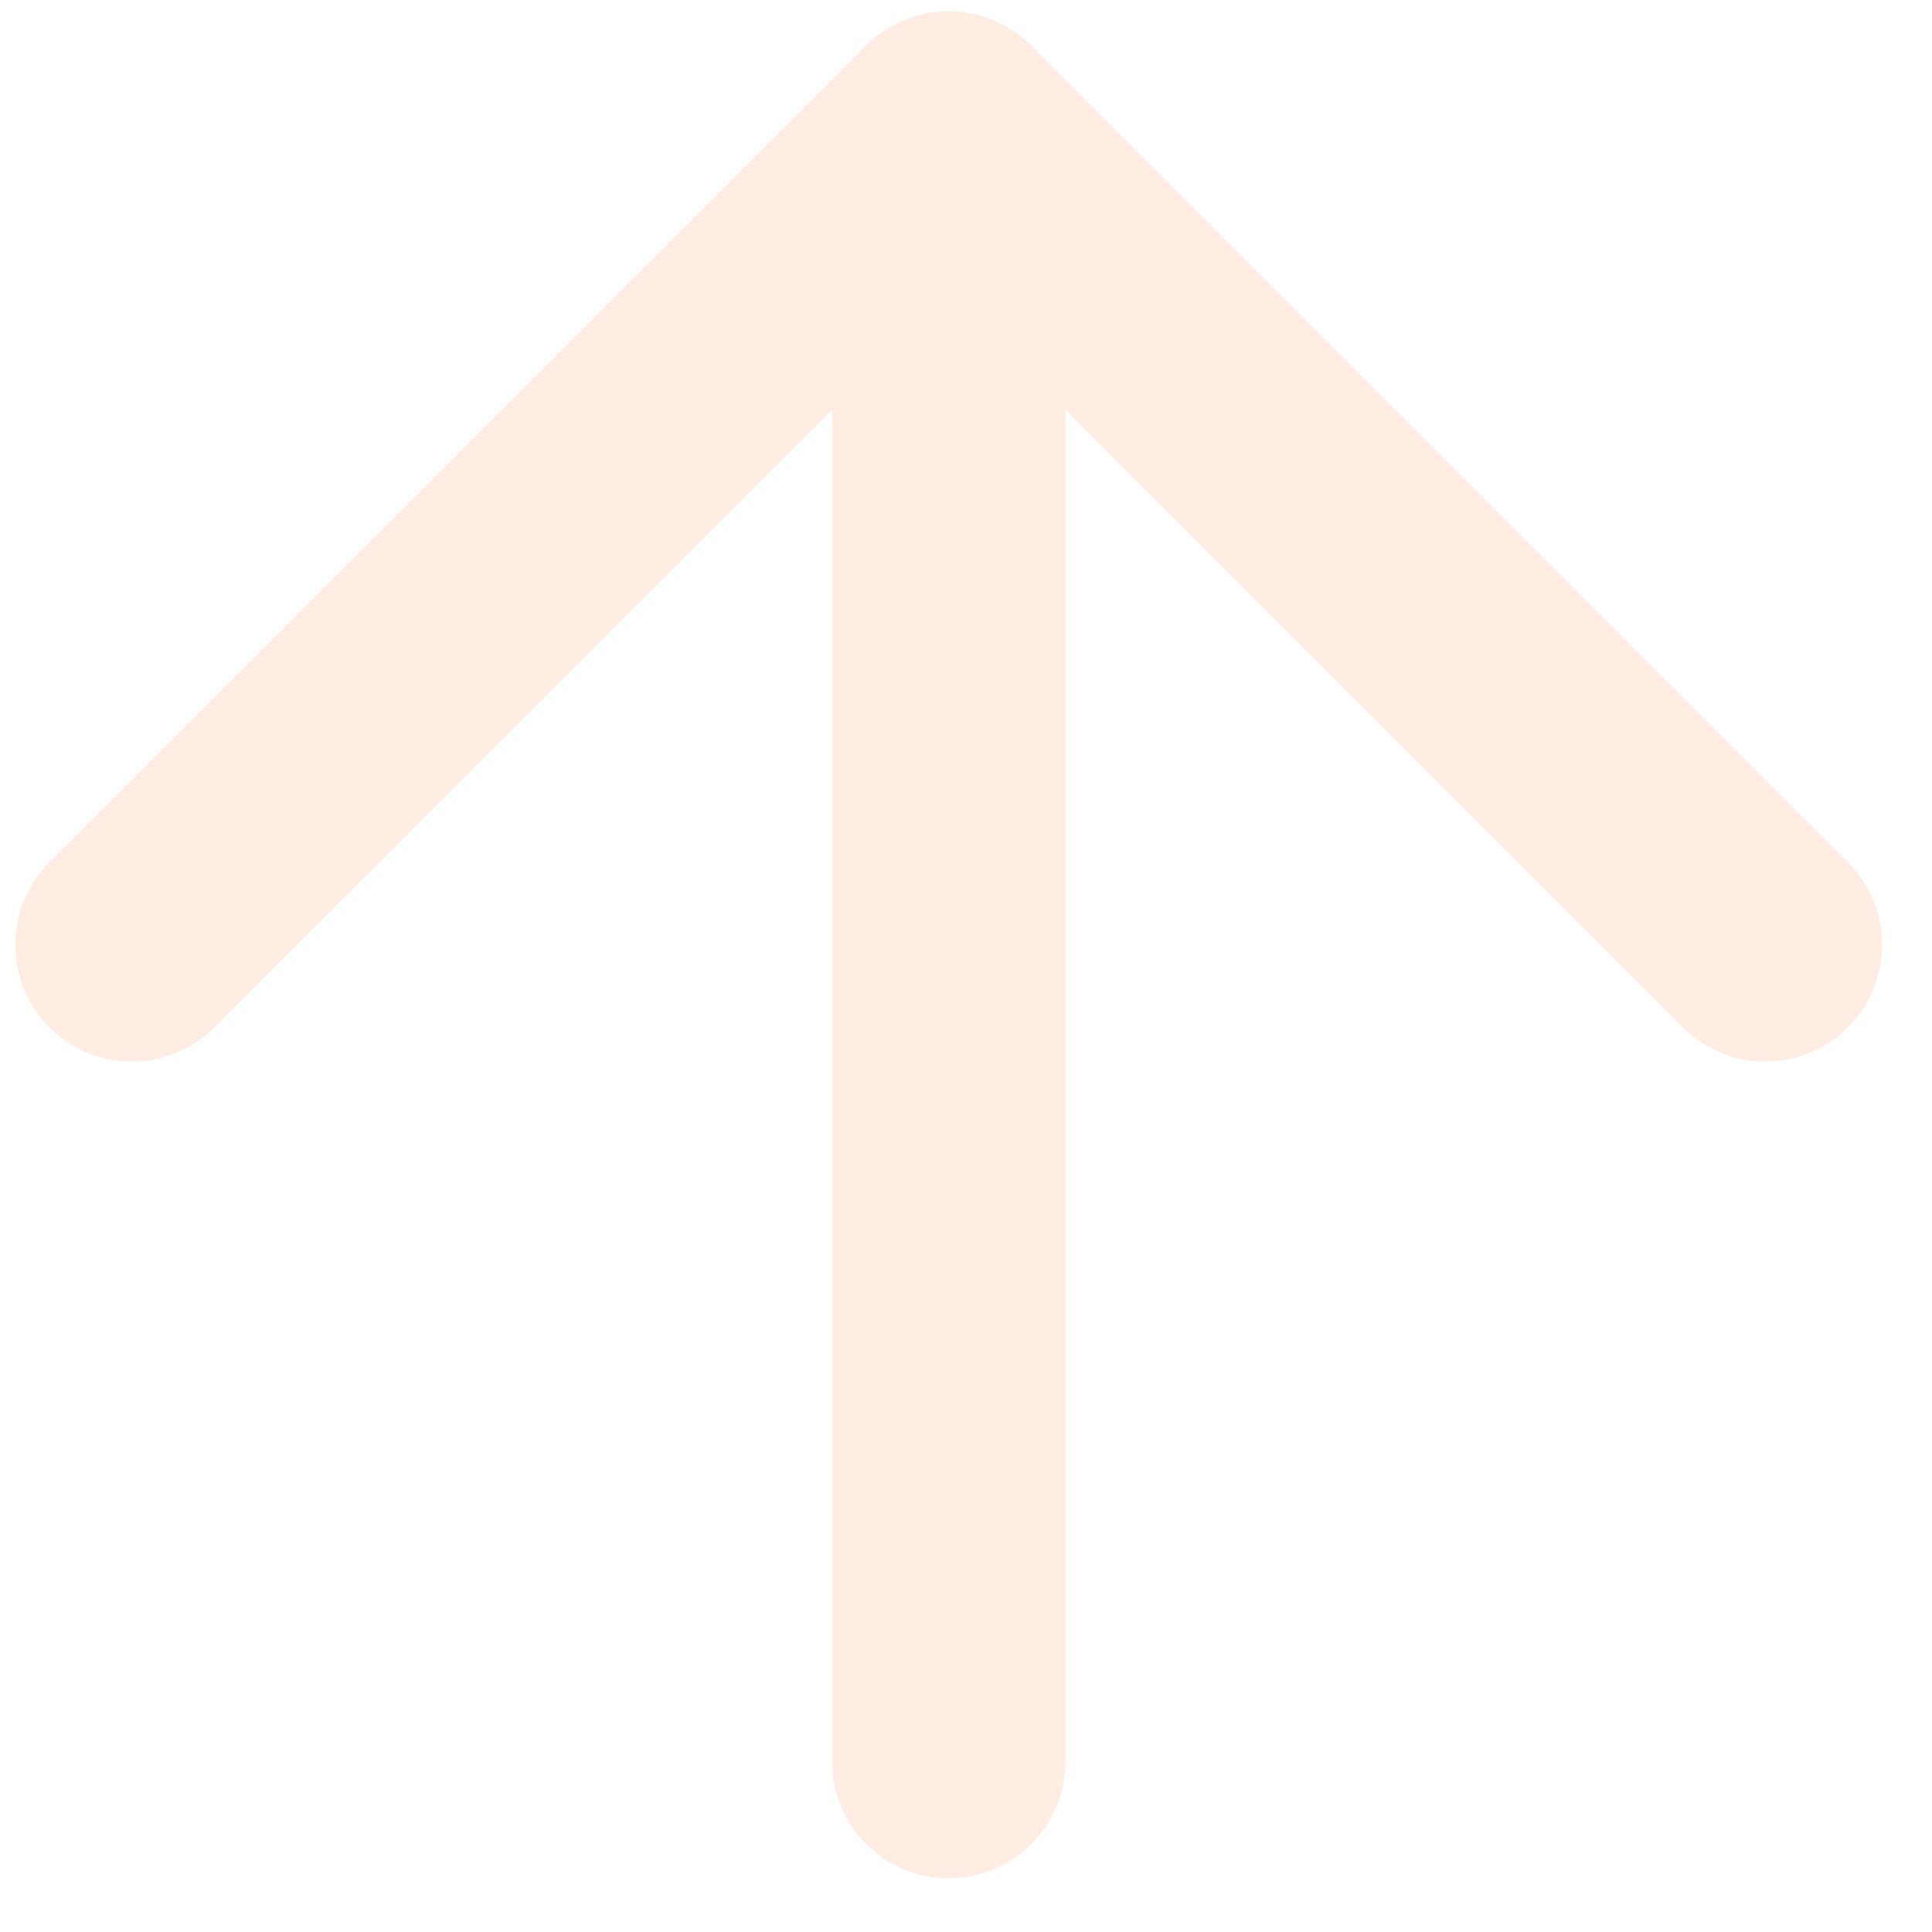
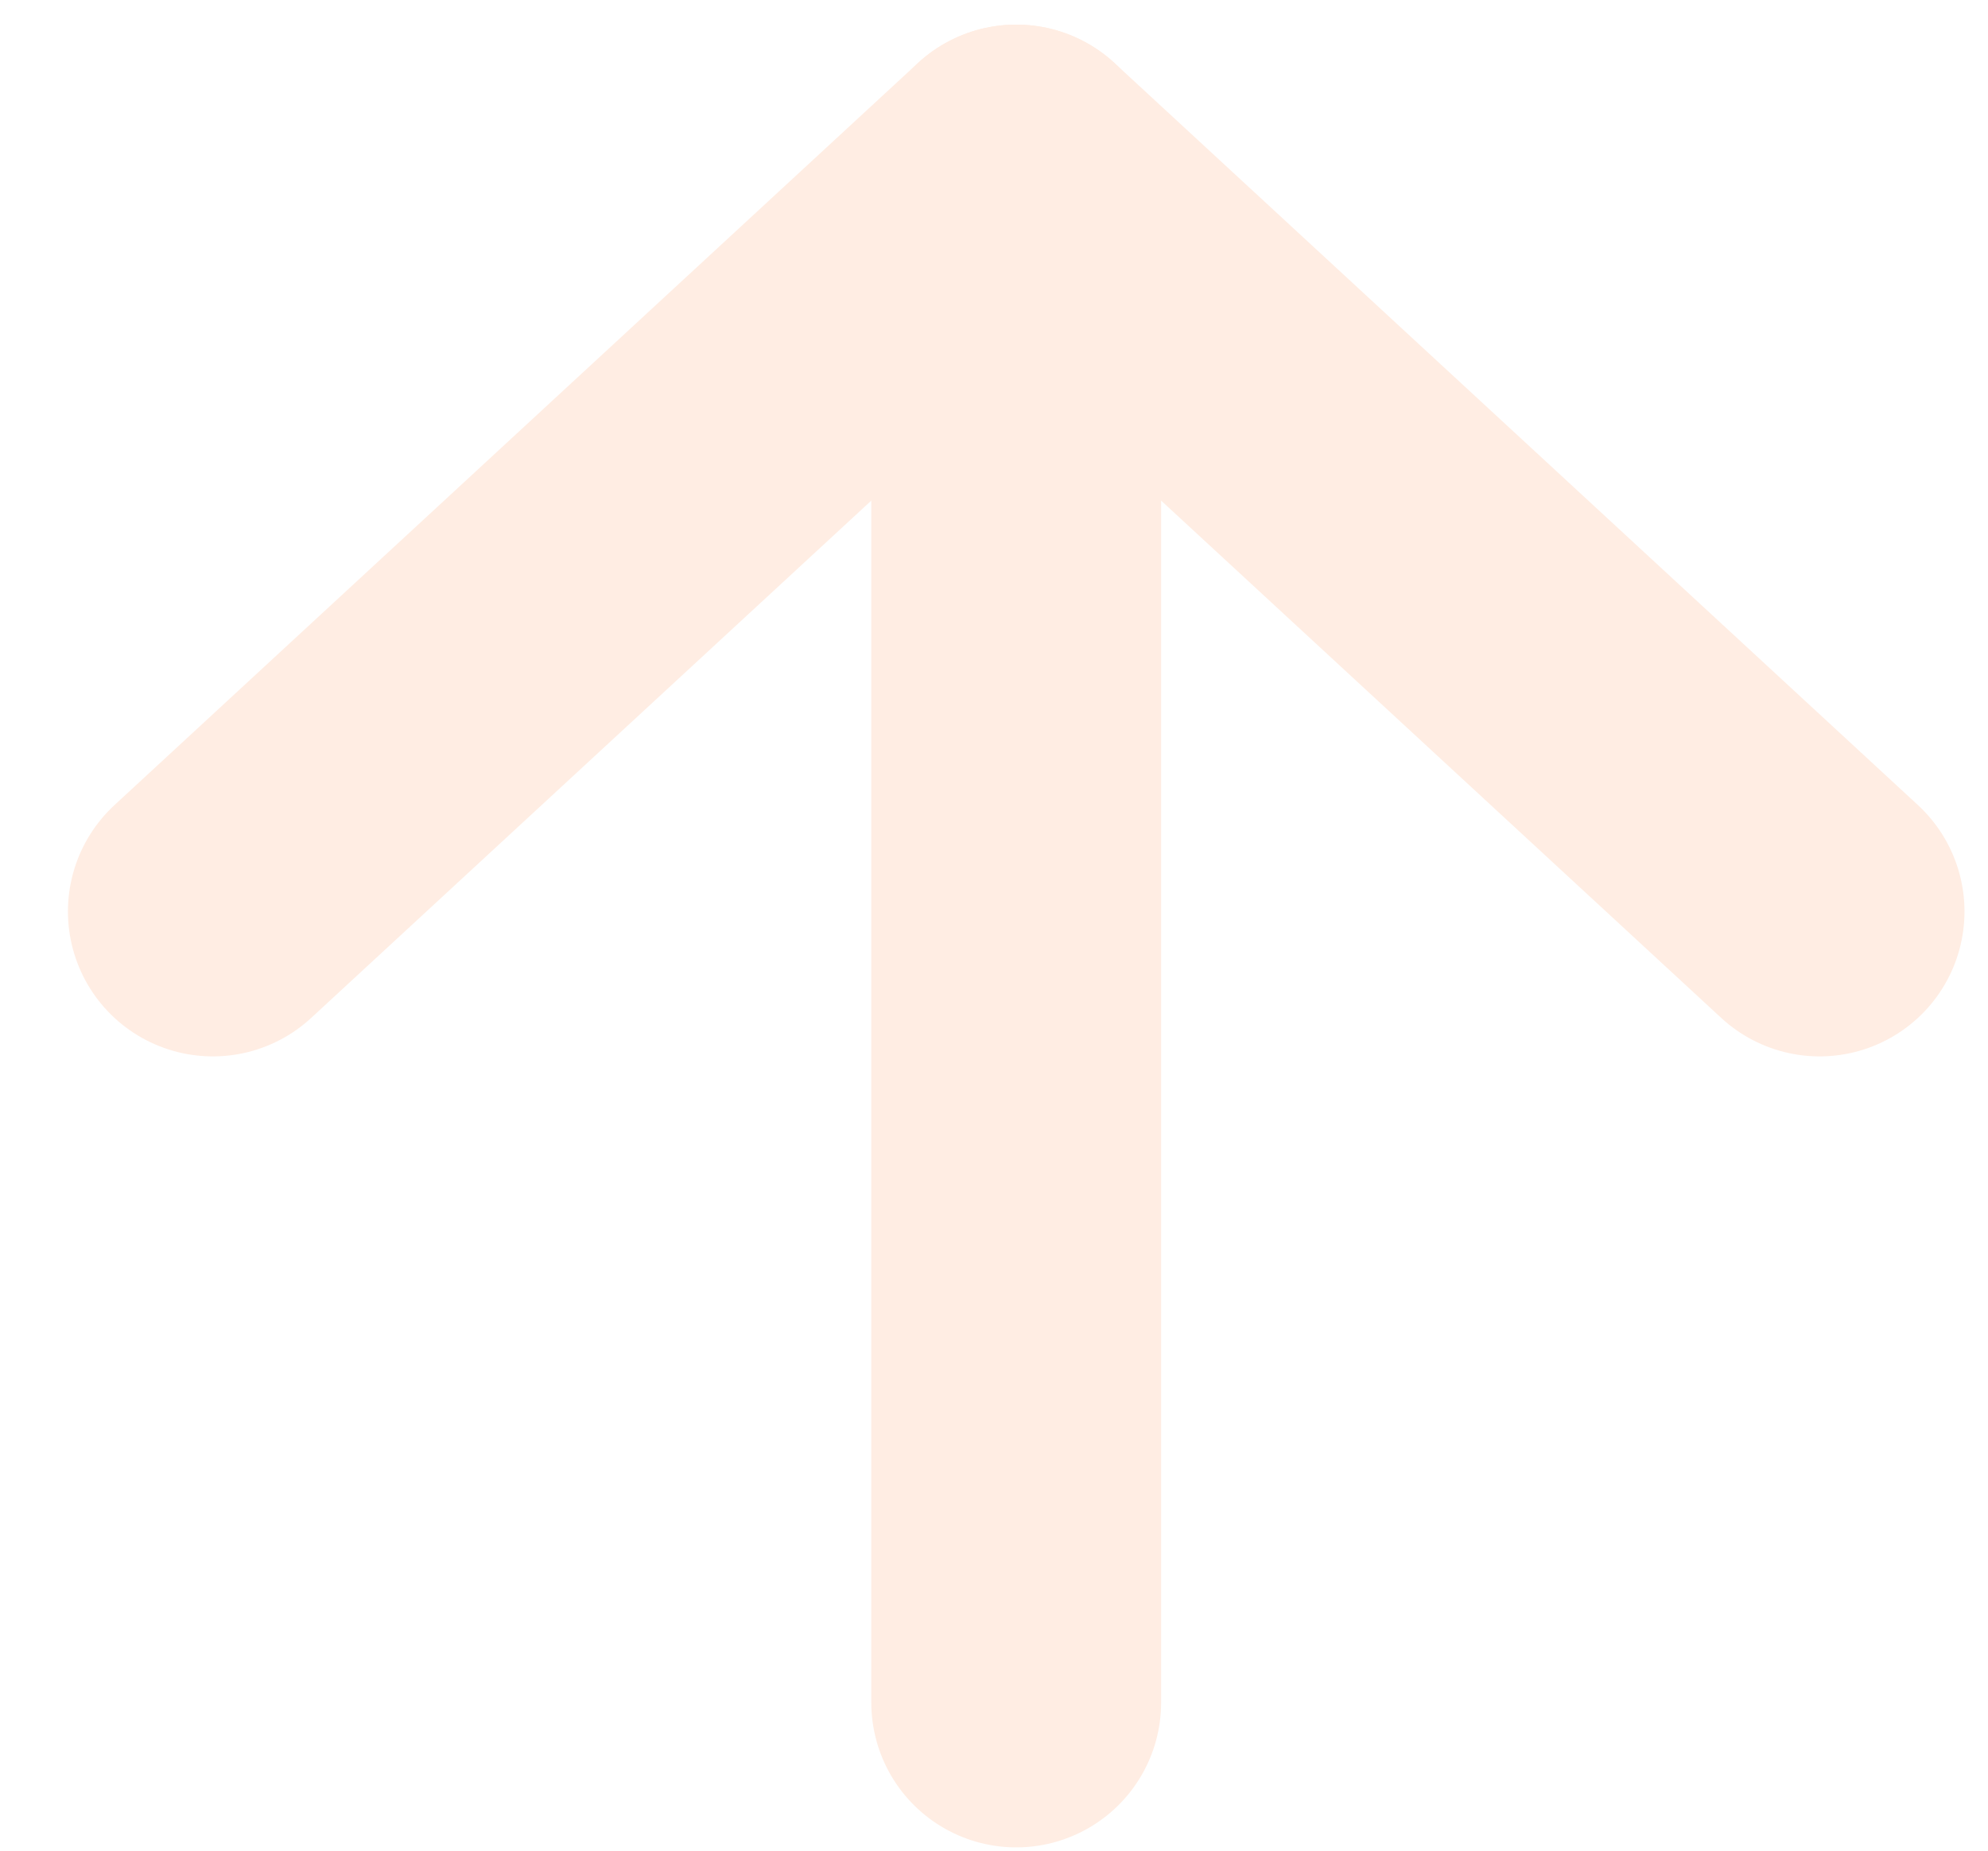
- <svg xmlns="http://www.w3.org/2000/svg" width="35" height="35" viewBox="0 0 35 35" fill="none">
-   <path d="M17.186 31.913V2.321" stroke="#FFEDE3" stroke-width="4.228" stroke-linecap="round" stroke-linejoin="round" />
-   <path d="M2.39 17.117L17.186 2.321L31.982 17.117" stroke="#FFEDE3" stroke-width="4.228" stroke-linecap="round" stroke-linejoin="round" />
+ <svg xmlns="http://www.w3.org/2000/svg" width="29" height="27" viewBox="0 0 29 27" fill="none">
+   <path d="M14.824 24.838V2.473" stroke="#FFEDE3" stroke-width="4.228" stroke-linecap="round" stroke-linejoin="round" />
+   <path d="M3.105 13.298L14.824 2.473L26.543 13.298" stroke="#FFEDE3" stroke-width="4.228" stroke-linecap="round" stroke-linejoin="round" />
</svg>
